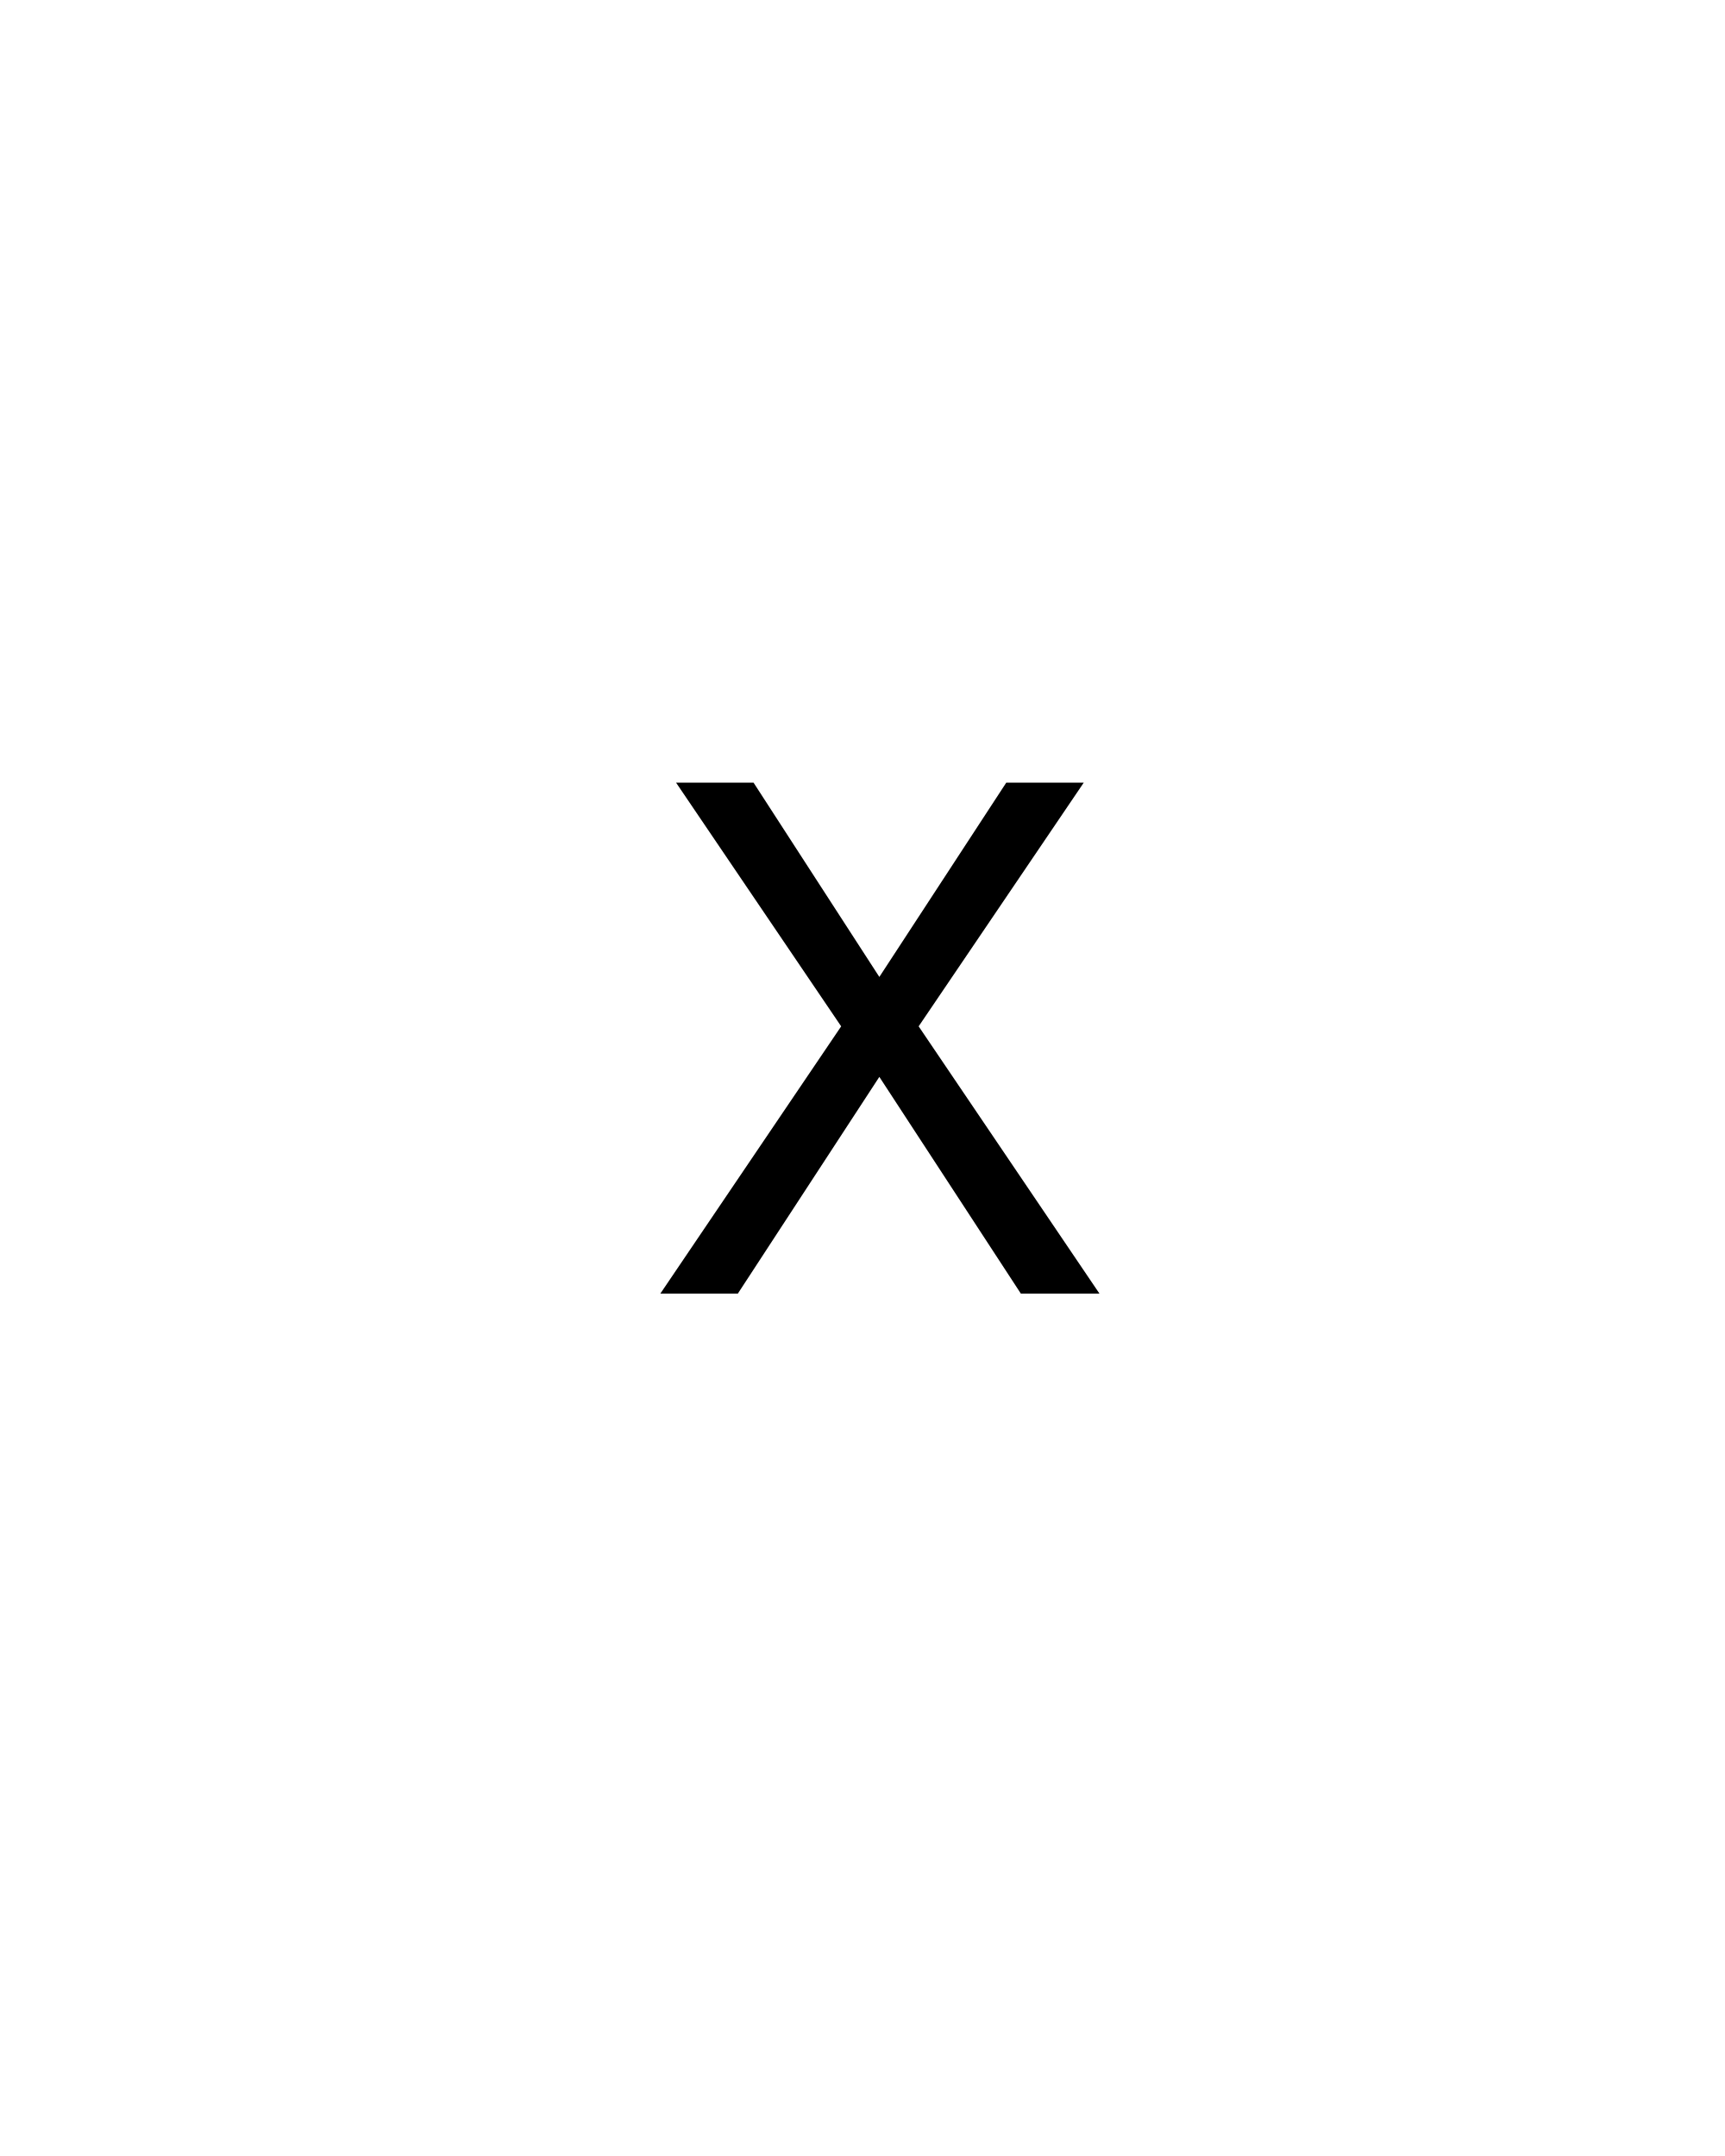
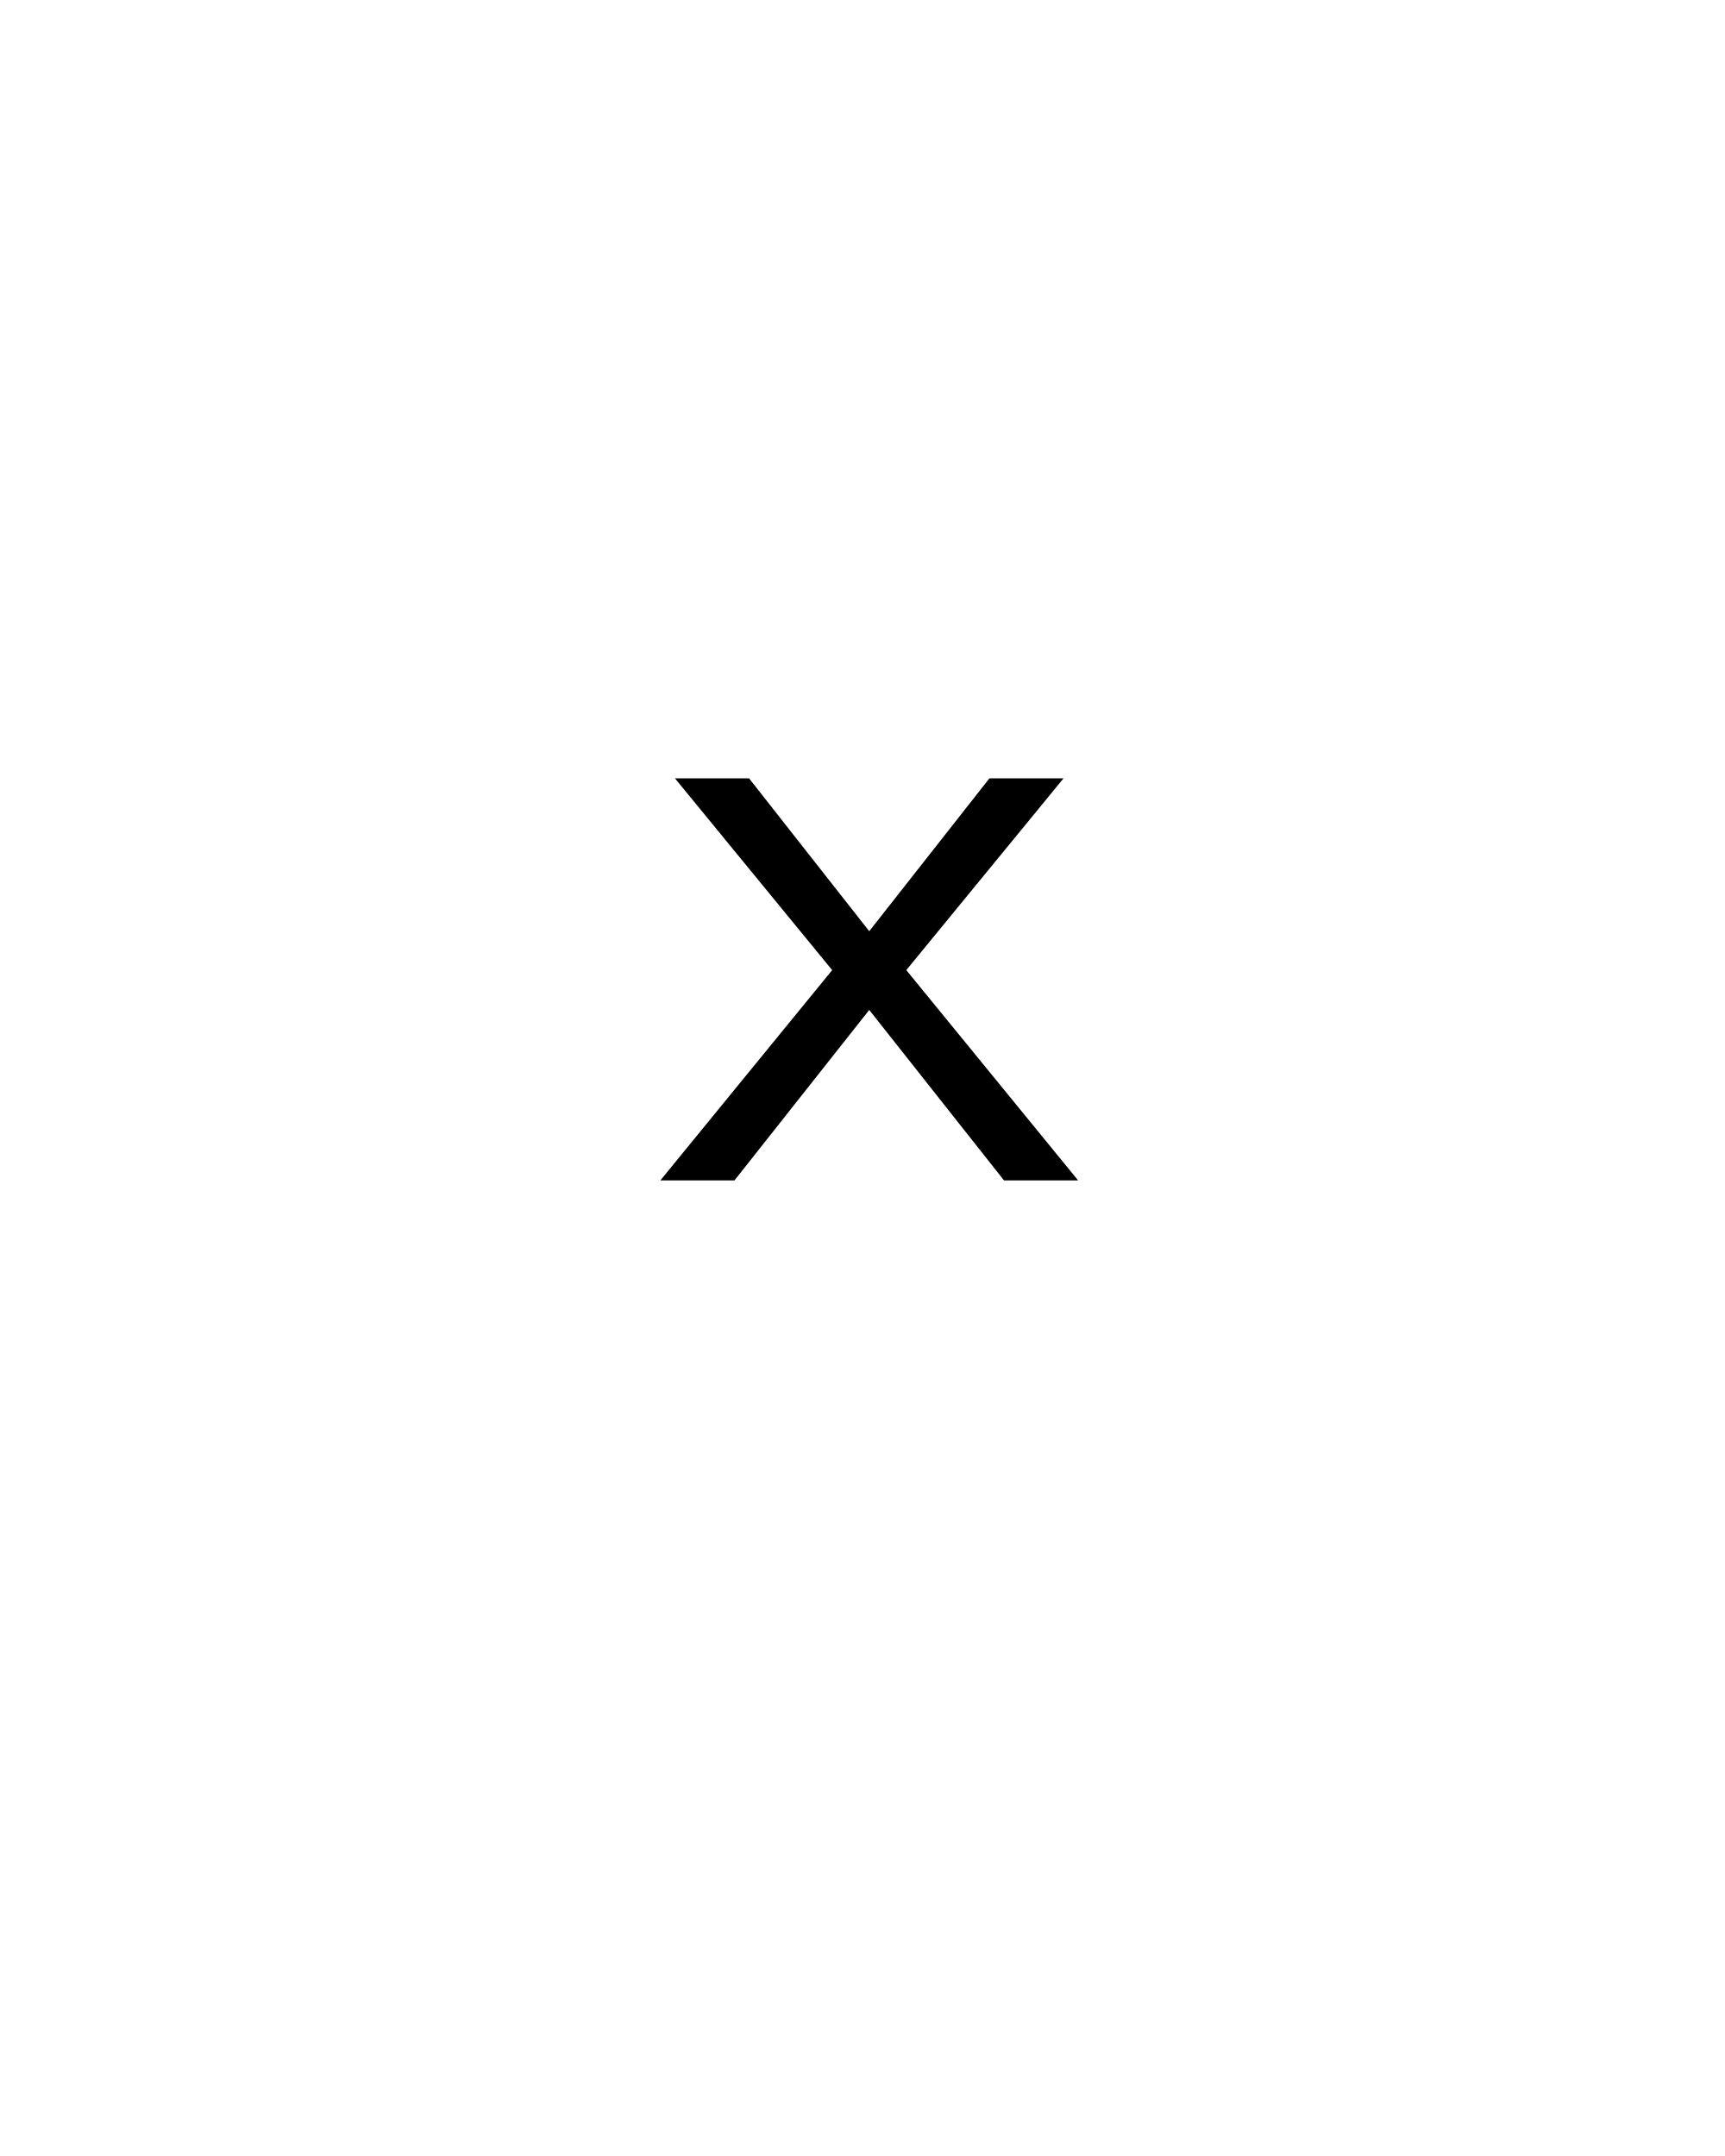
<svg xmlns="http://www.w3.org/2000/svg" width="24.0" height="30.0" version="1.1">
-   <g transform="translate(9.0,9.0) scale(1.0,1.0)">
-     <text x="0.0" y="9.0" font-family="Courier New, monospace" font-size="10.79" font-style="" font-weight="" xml:space="preserve" fill="#000000">X</text>
+   <g transform="translate(9.0,9.0) scale(1.0,0.825)">
+     <text x="0.0" y="9.0" font-family="Courier New, monospace" font-size="10.29" font-style="" font-weight="" xml:space="preserve" fill="#000000">X</text>
  </g>
</svg>
